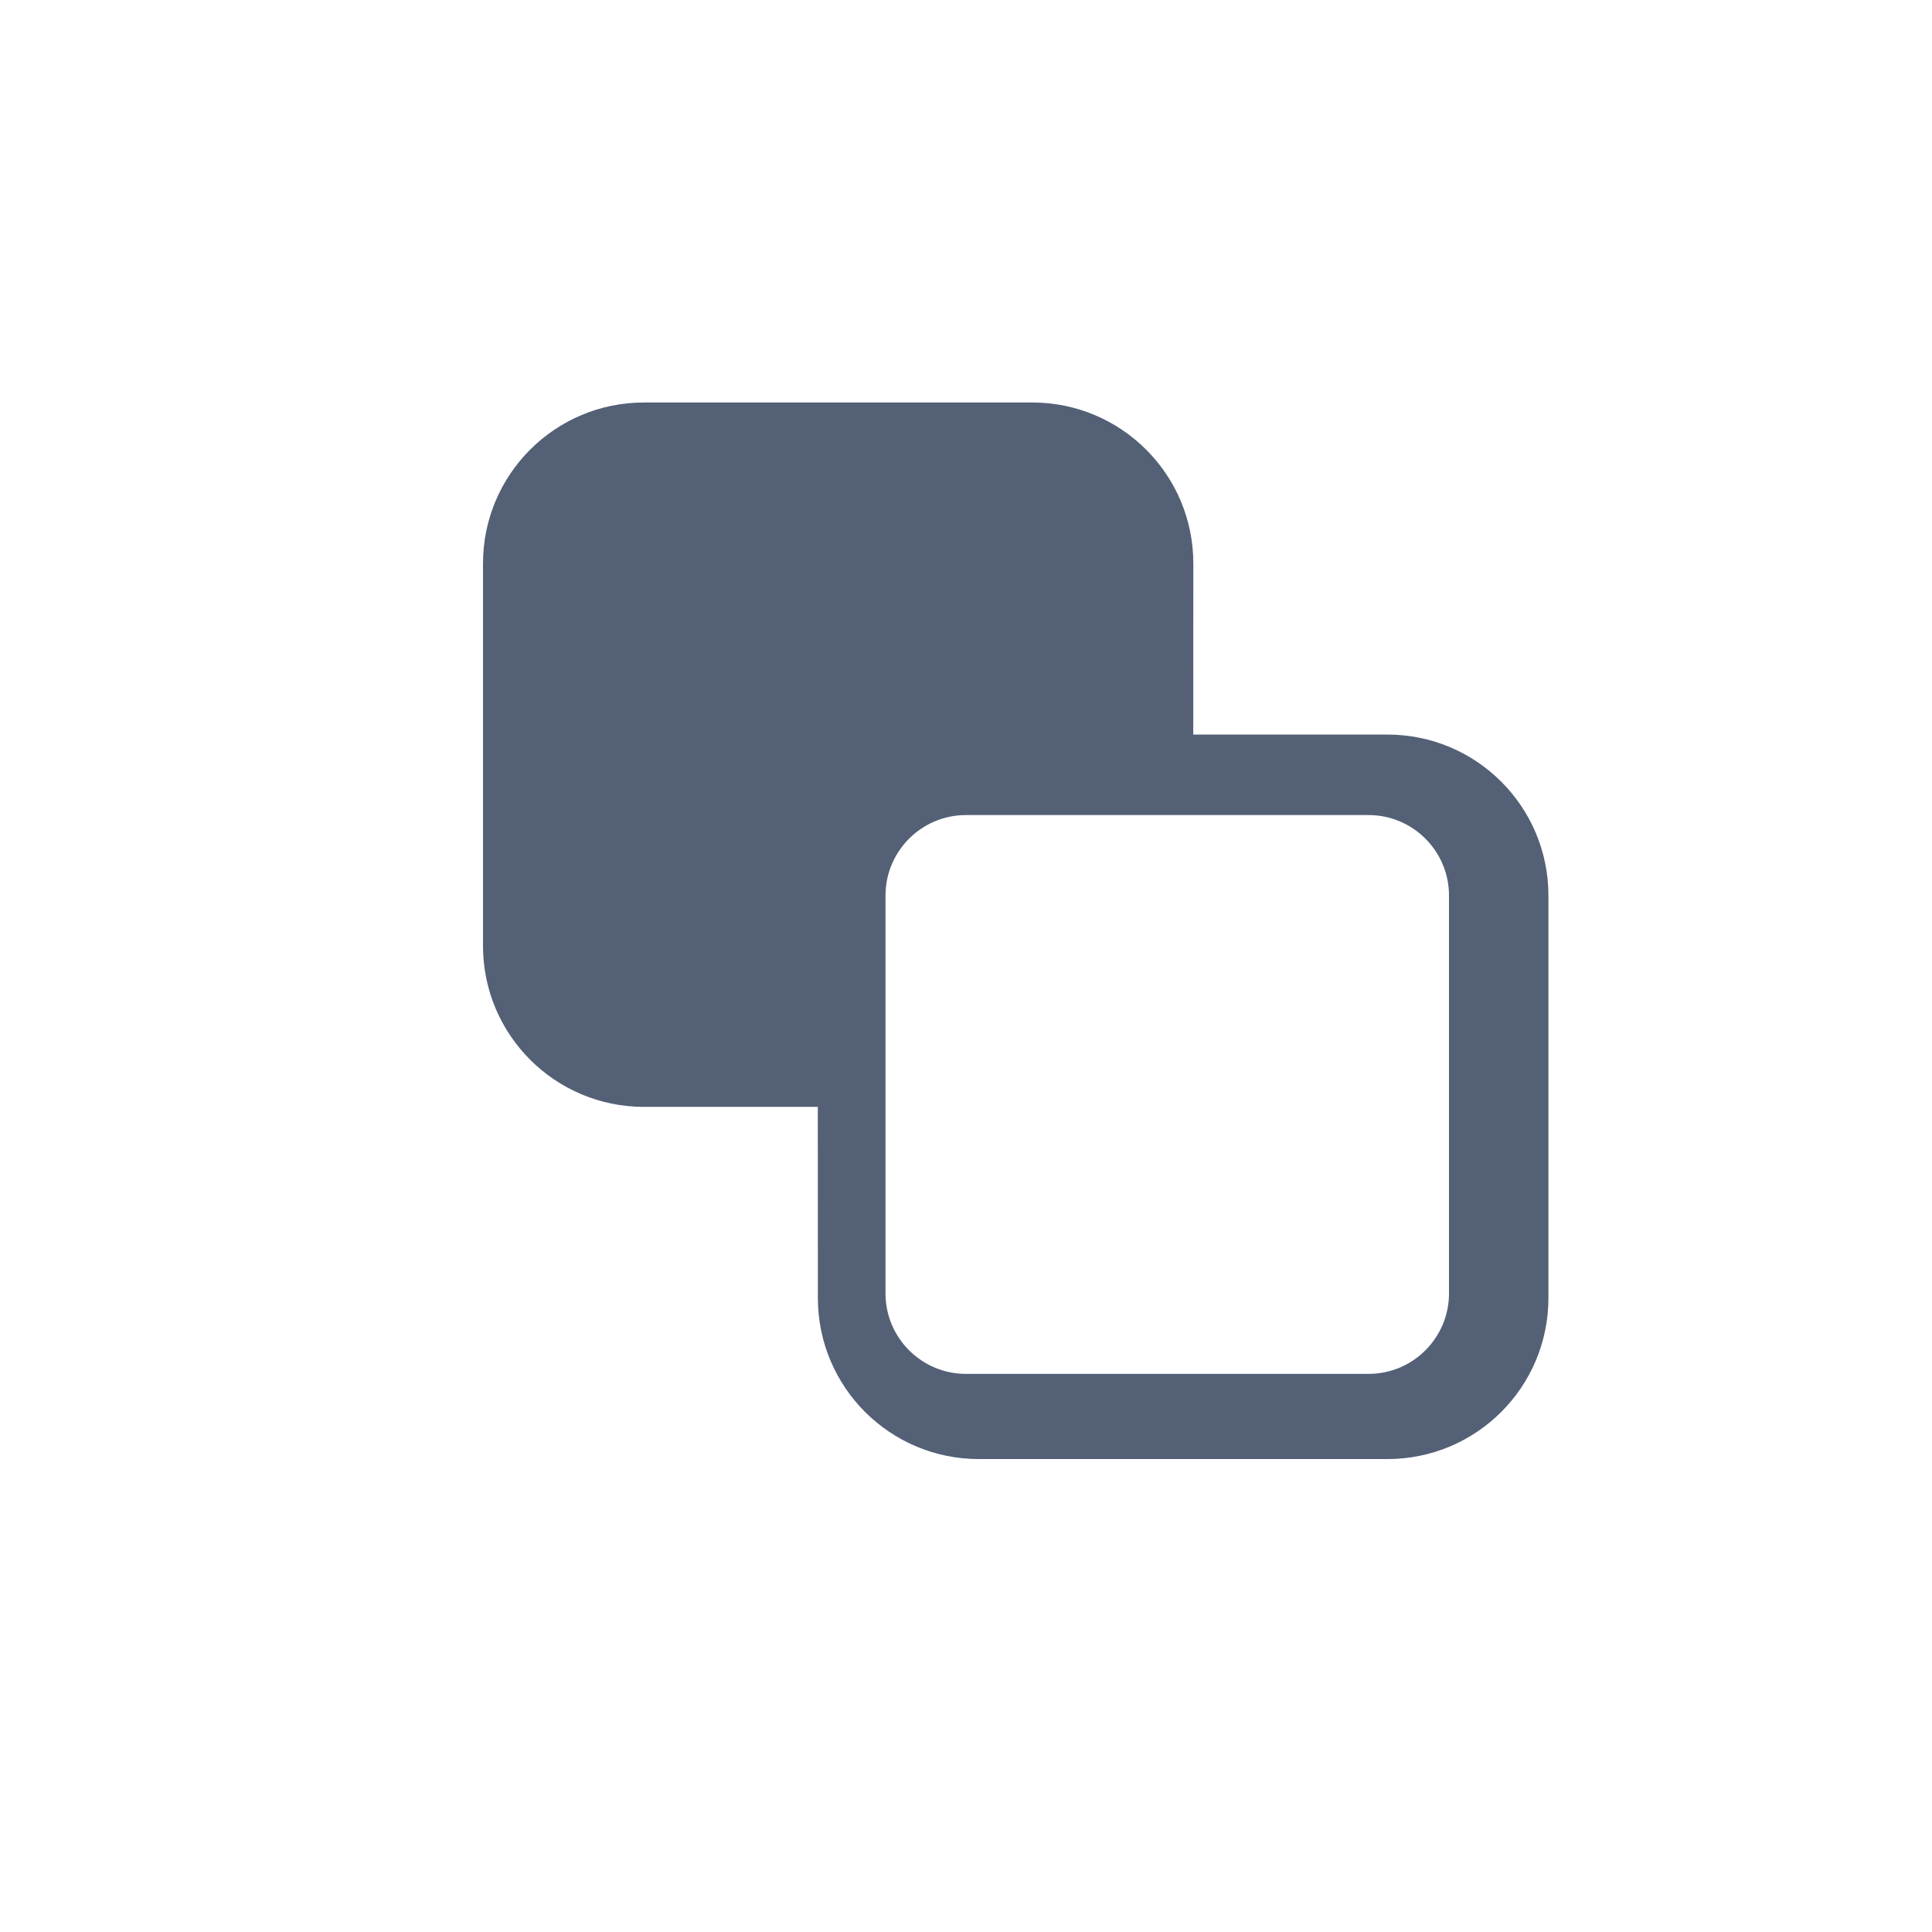
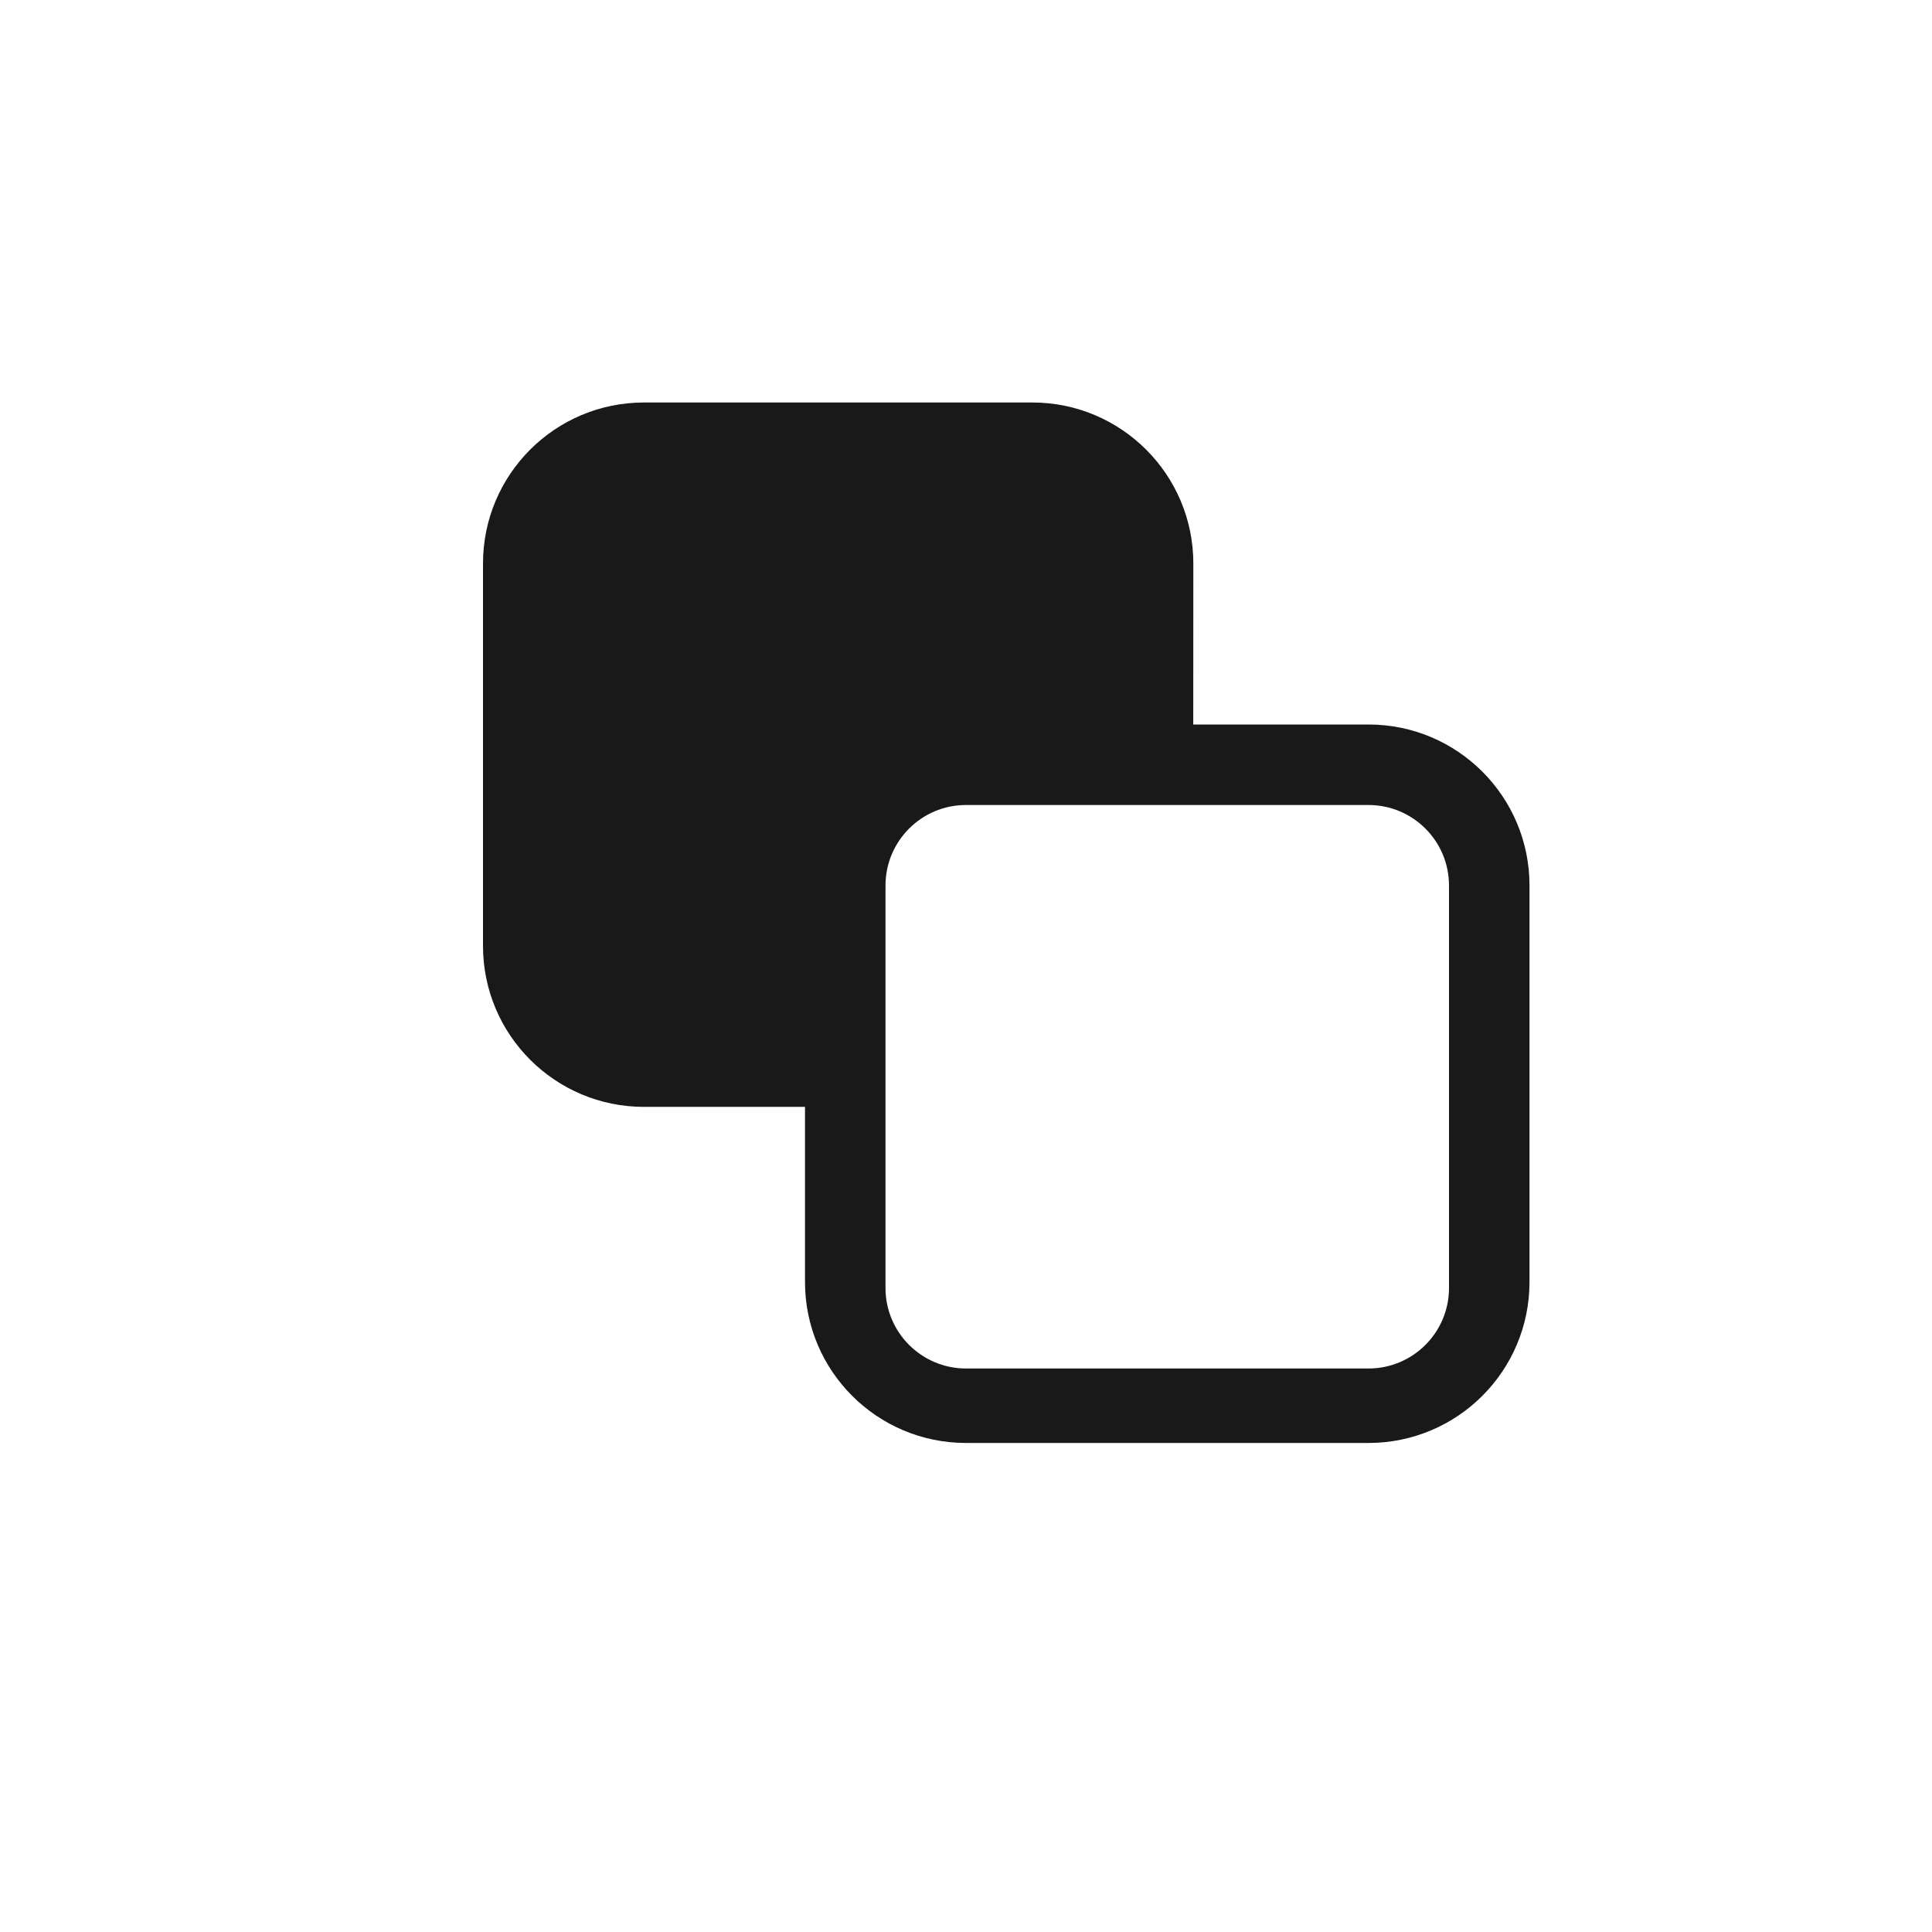
<svg xmlns="http://www.w3.org/2000/svg" width="24px" height="24px" viewBox="0 0 24 24" version="1.1">
  <g id="1.1.0" stroke="none" stroke-width="1" fill="none" fill-rule="evenodd">
    <g id="画板" transform="translate(-231, -38)">
      <g id="编组" transform="translate(231, 38)">
        <g id="编组-13" fill="#D8D8D8" opacity="0" stroke="#979797">
          <rect id="矩形备份" x="0.5" y="0.5" width="23" height="23" />
        </g>
-         <path d="M12.824,5 C13.928,5 14.824,5.895 14.824,7 L14.823,9.125 L17.235,9.125 C18.34,9.125 19.235,10.02 19.235,11.125 L19.235,16.125 C19.235,17.23 18.34,18.125 17.235,18.125 L12.16,18.125 C11.055,18.125 10.16,17.23 10.16,16.125 L10.159,13.75 L8,13.75 C6.895,13.75 6,12.855 6,11.75 L6,7 C6,5.895 6.895,5 8,5 L12.824,5 Z M17,10.125 L12,10.125 C11.448,10.125 11,10.573 11,11.125 L11,11.125 L11,16.067 C11,16.619 11.448,17.067 12,17.067 L12,17.067 L17,17.067 C17.552,17.067 18,16.619 18,16.067 L18,16.067 L18,11.125 C18,10.573 17.552,10.125 17,10.125 L17,10.125 Z" id="形状结合" fill="#536076" />
+         <path d="M12.824,5 C13.928,5 14.824,5.895 14.824,7 L14.823,9 L17,9 C18.105,9 19,9.895 19,11 L19,15.925 C19,17.03 18.105,17.925 17,17.925 L12,17.925 C10.895,17.925 10,17.03 10,15.925 L10,13.75 L8,13.75 C6.895,13.75 6,12.855 6,11.75 L6,7 C6,5.895 6.895,5 8,5 L12.824,5 Z M17,10 L12,10 C11.448,10 11,10.448 11,11 L11,11 L11,16 C11,16.552 11.448,17 12,17 L12,17 L17,17 C17.552,17 18,16.552 18,16 L18,16 L18,11 C18,10.448 17.552,10 17,10 L17,10 Z" id="形状结合" fill-opacity="0.9" fill="#000000" />
      </g>
    </g>
  </g>
</svg>
